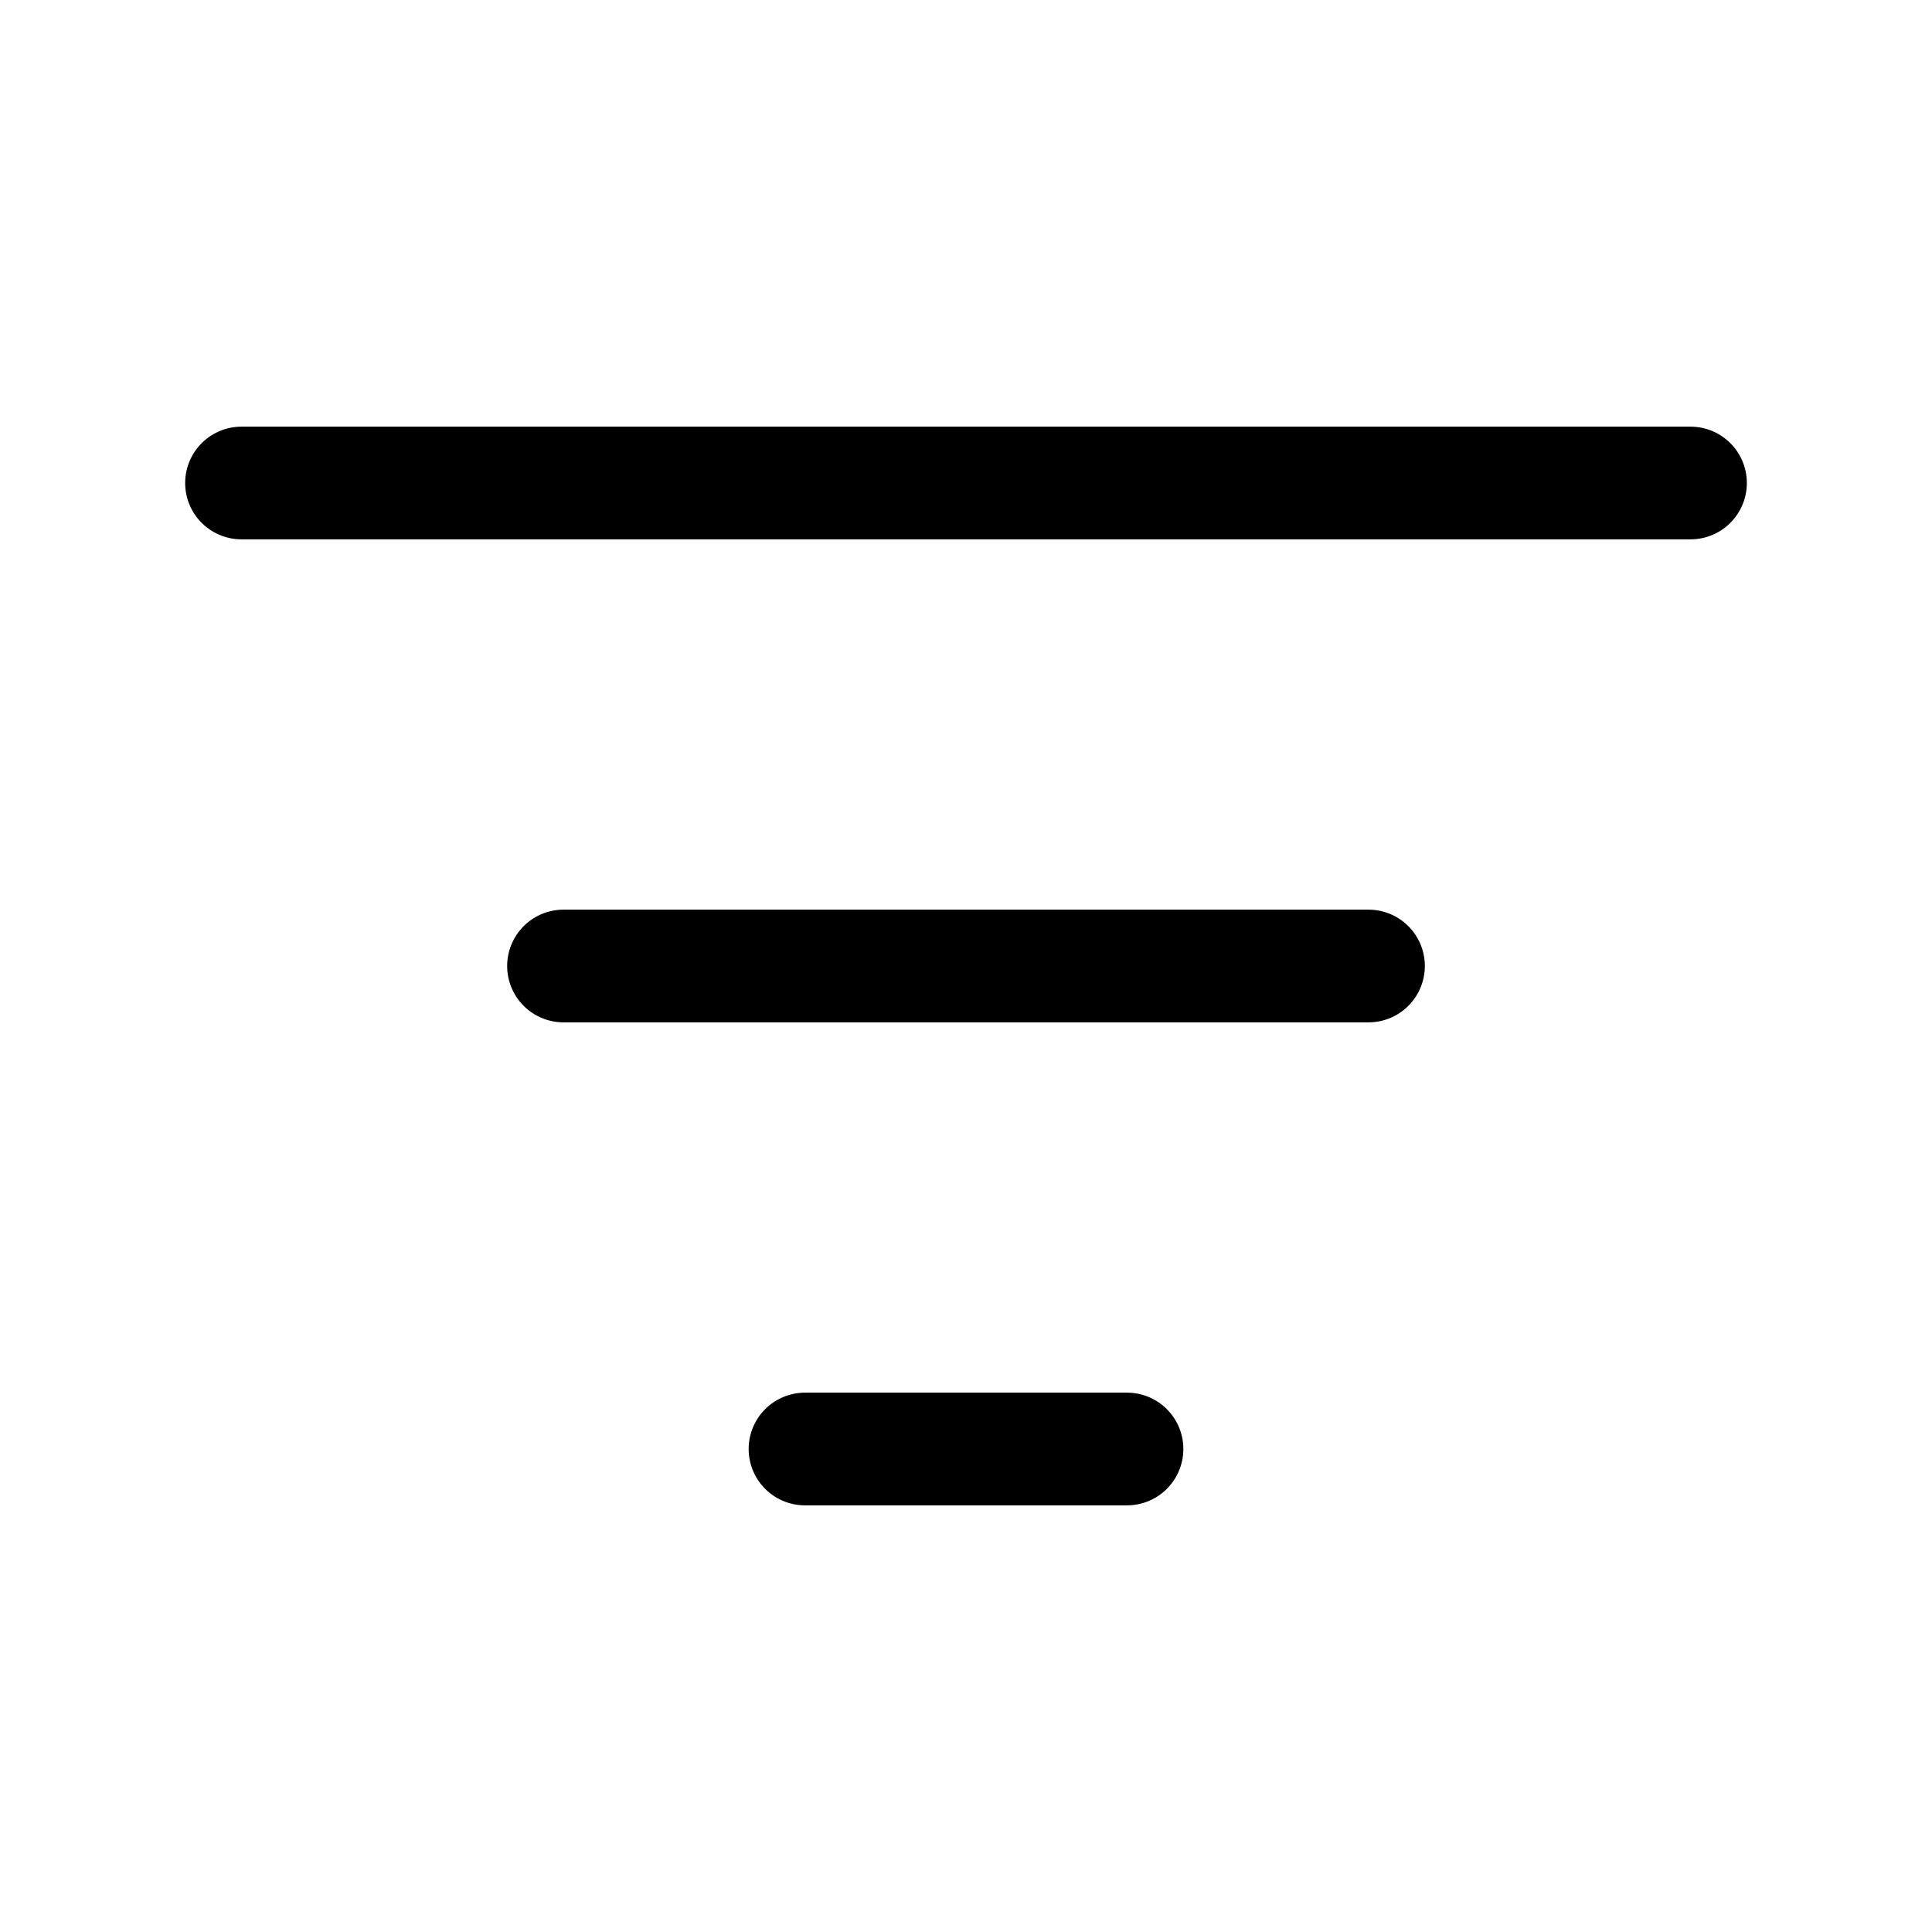
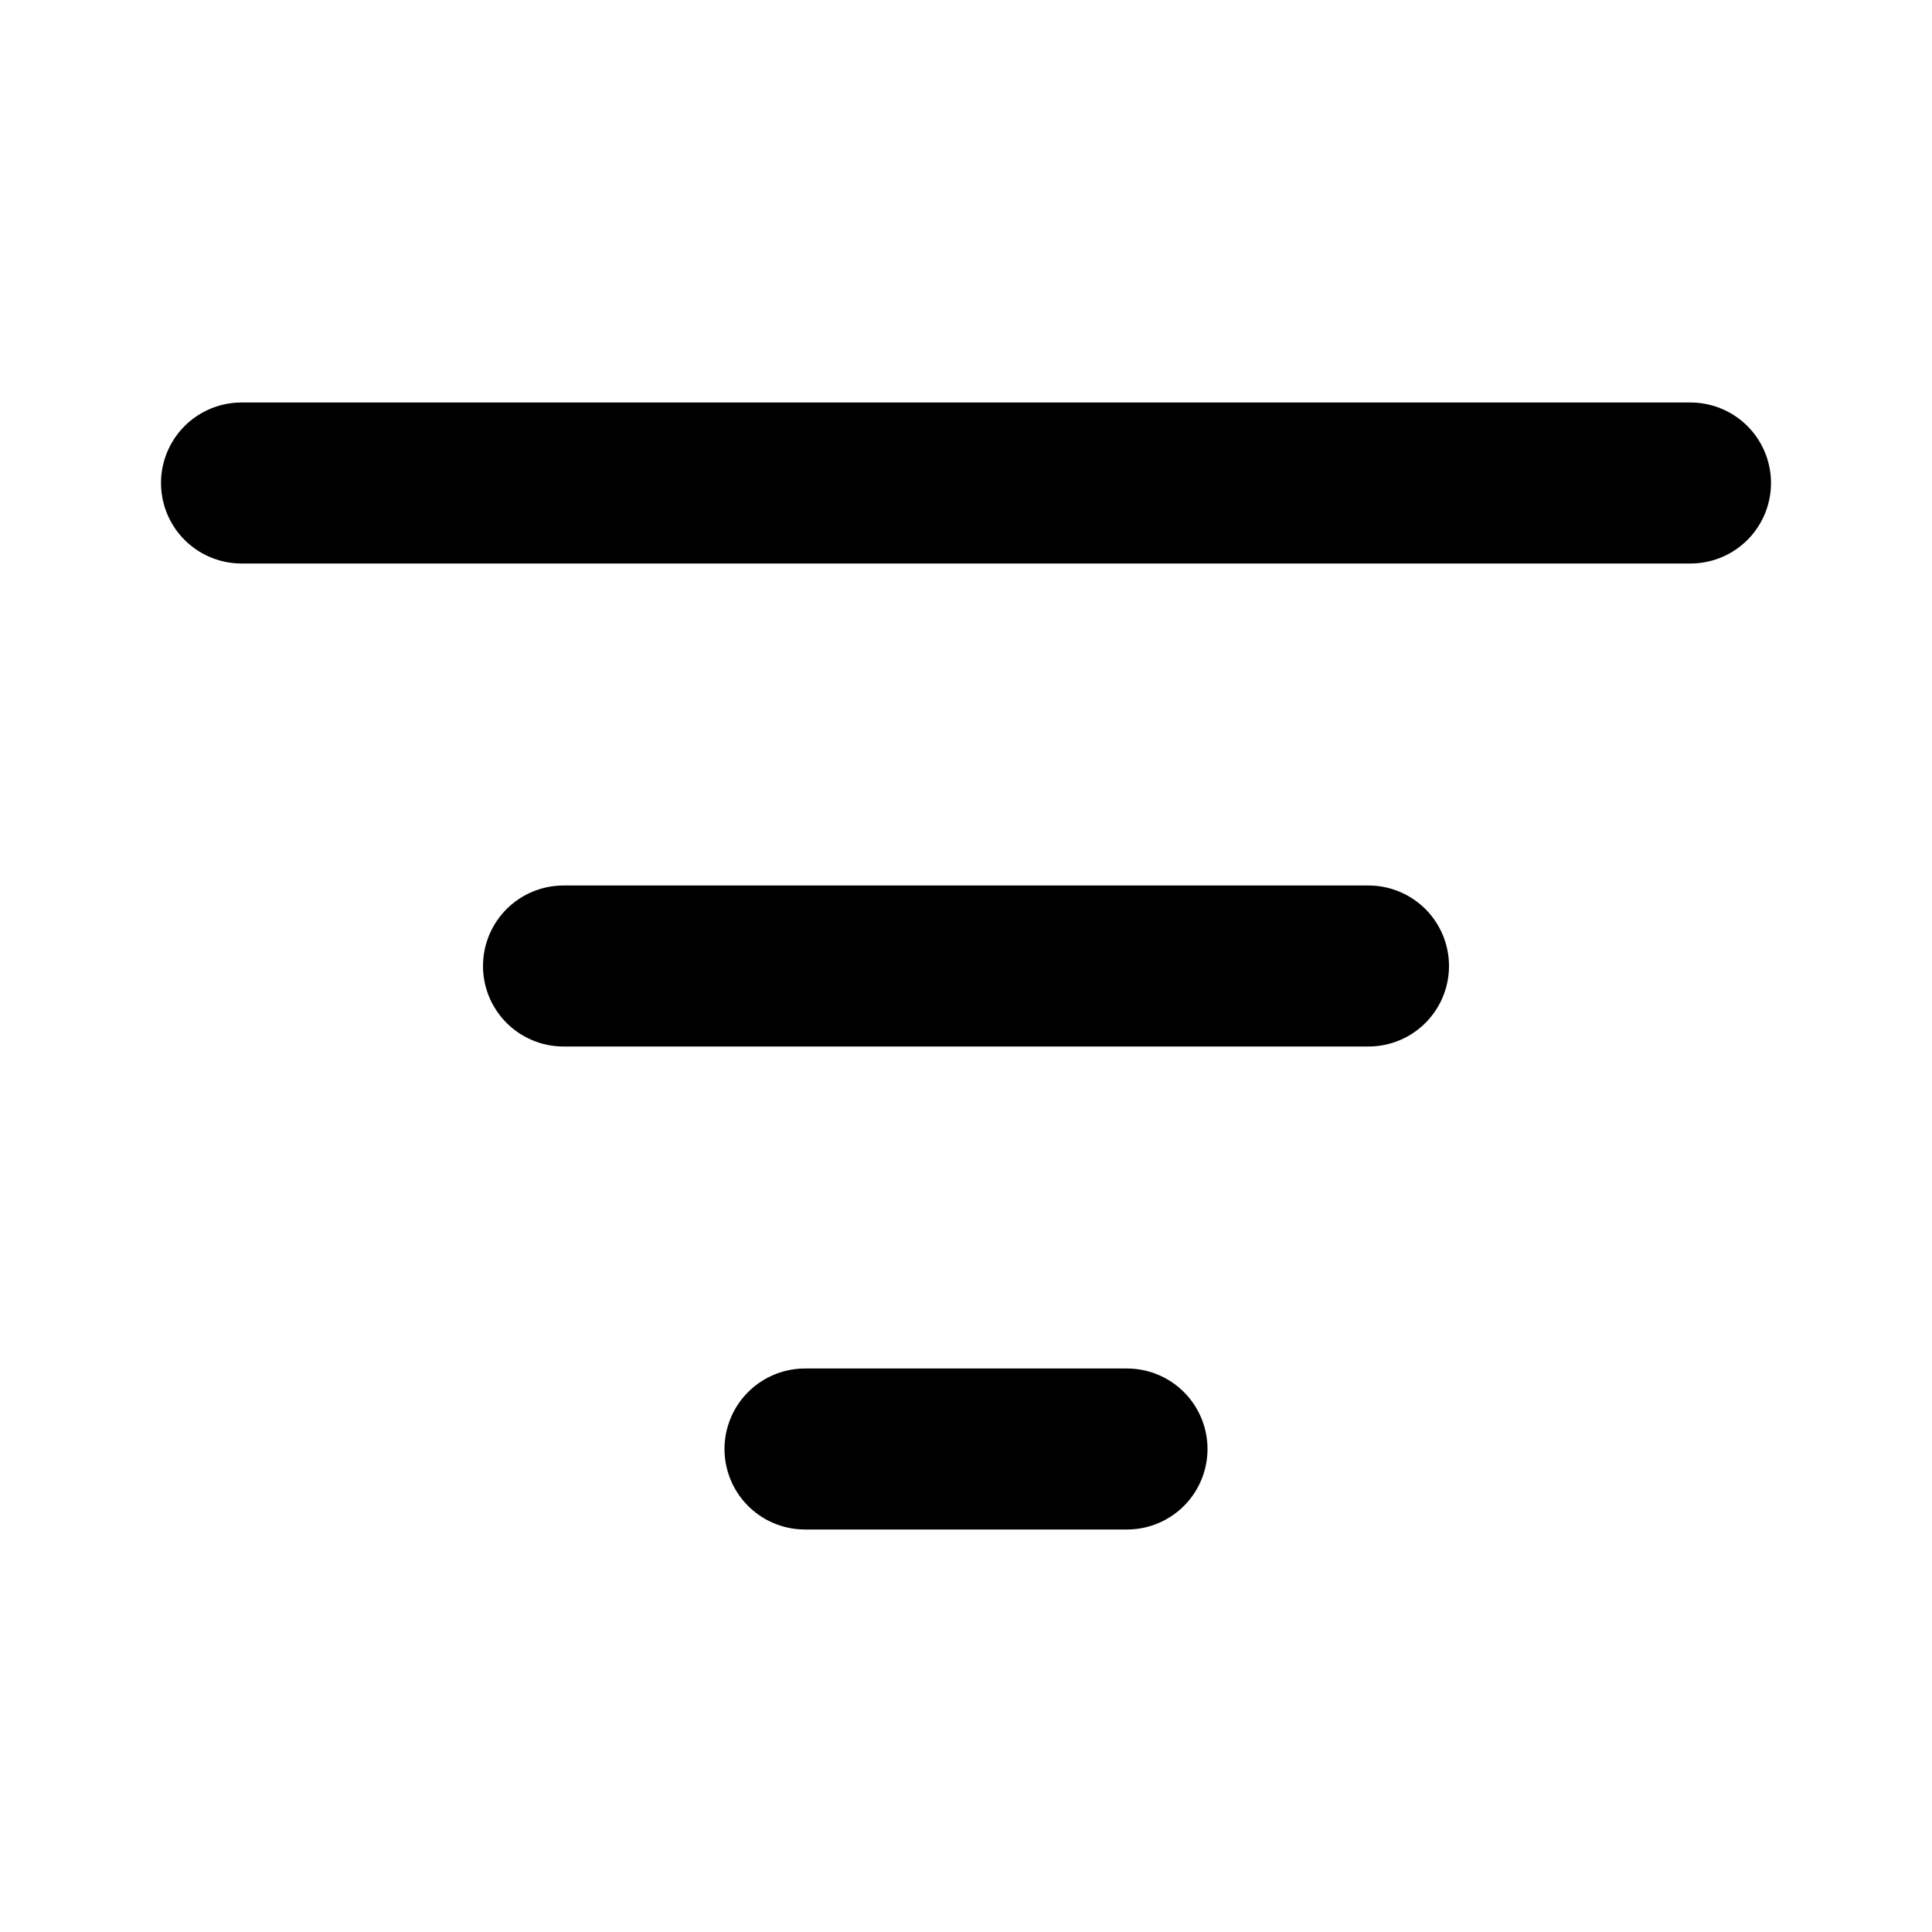
- <svg xmlns="http://www.w3.org/2000/svg" class="lucide lucide-list-filter" width="24" height="24" viewBox="0 0 24 24" fill="none" stroke="currentColor" stroke-width="1.4" stroke-linecap="round" stroke-linejoin="round">
+ <svg xmlns="http://www.w3.org/2000/svg" class="lucide lucide-list-filter" width="24" height="24" viewBox="0 0 24 24" fill="none" stroke="currentColor" stroke-width="2" stroke-linecap="round" stroke-linejoin="round">
  <path d="M3 6h18" />
  <path d="M7 12h10" />
  <path d="M10 18h4" />
</svg>
